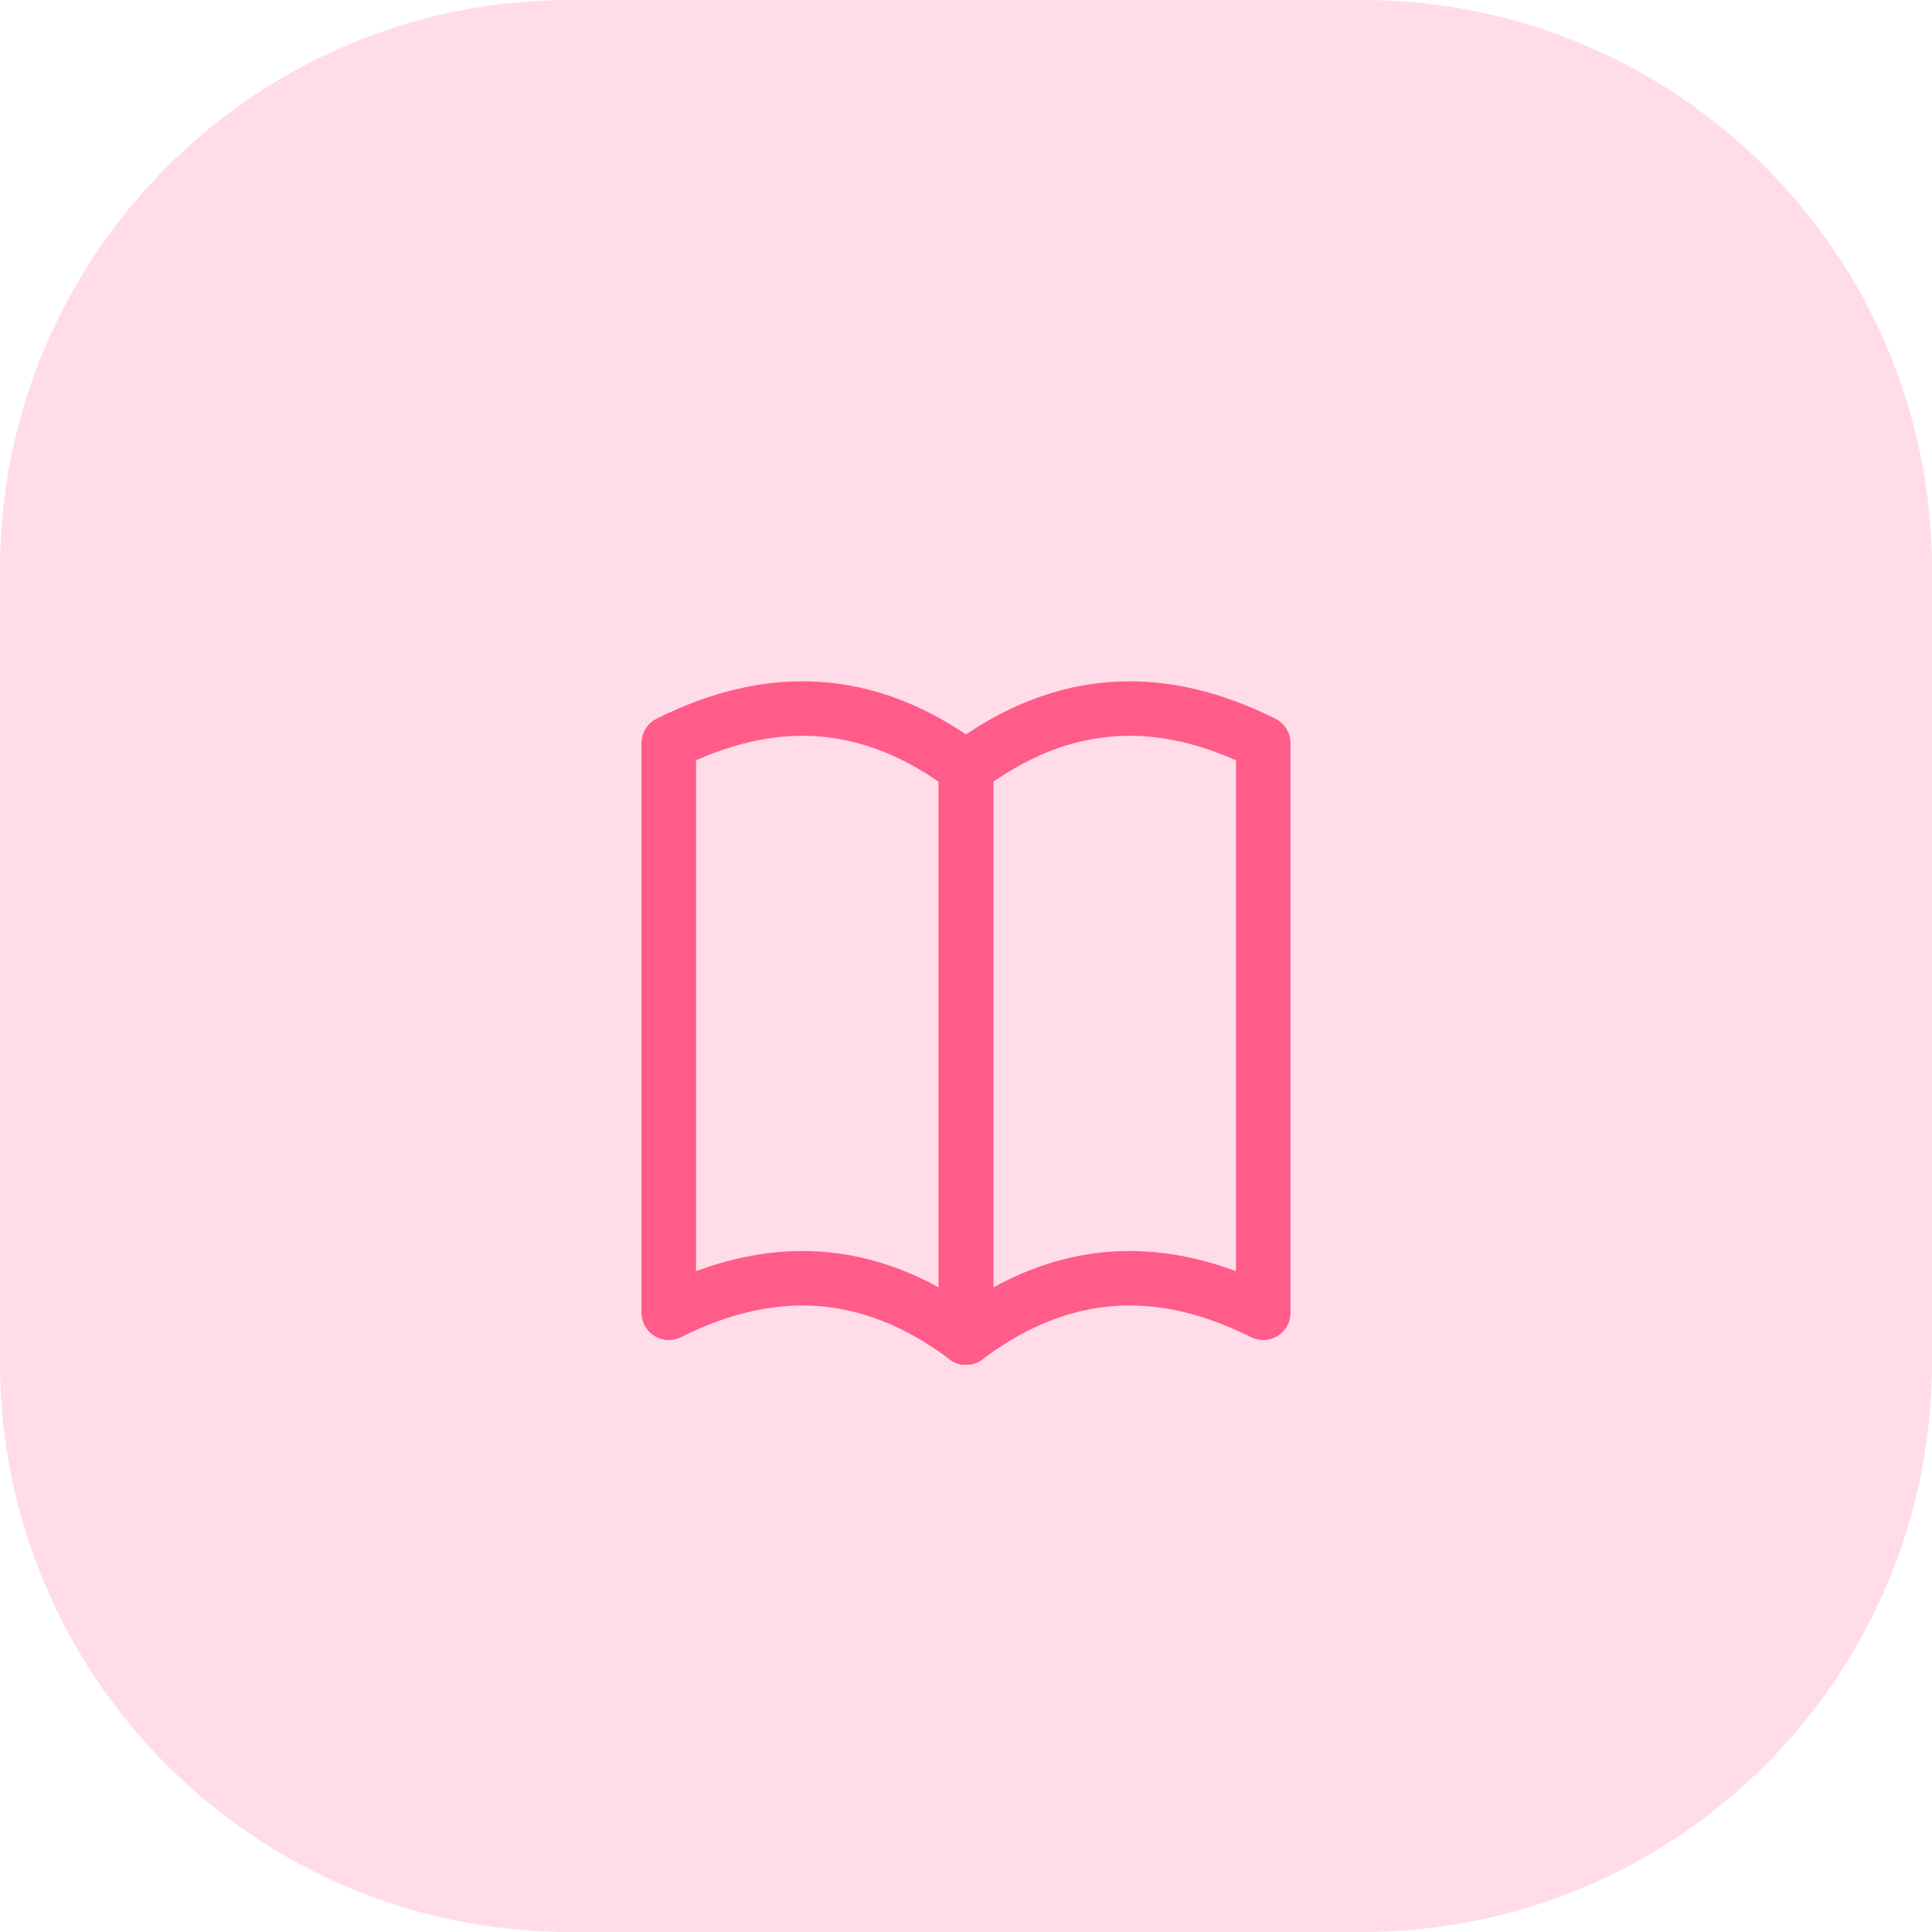
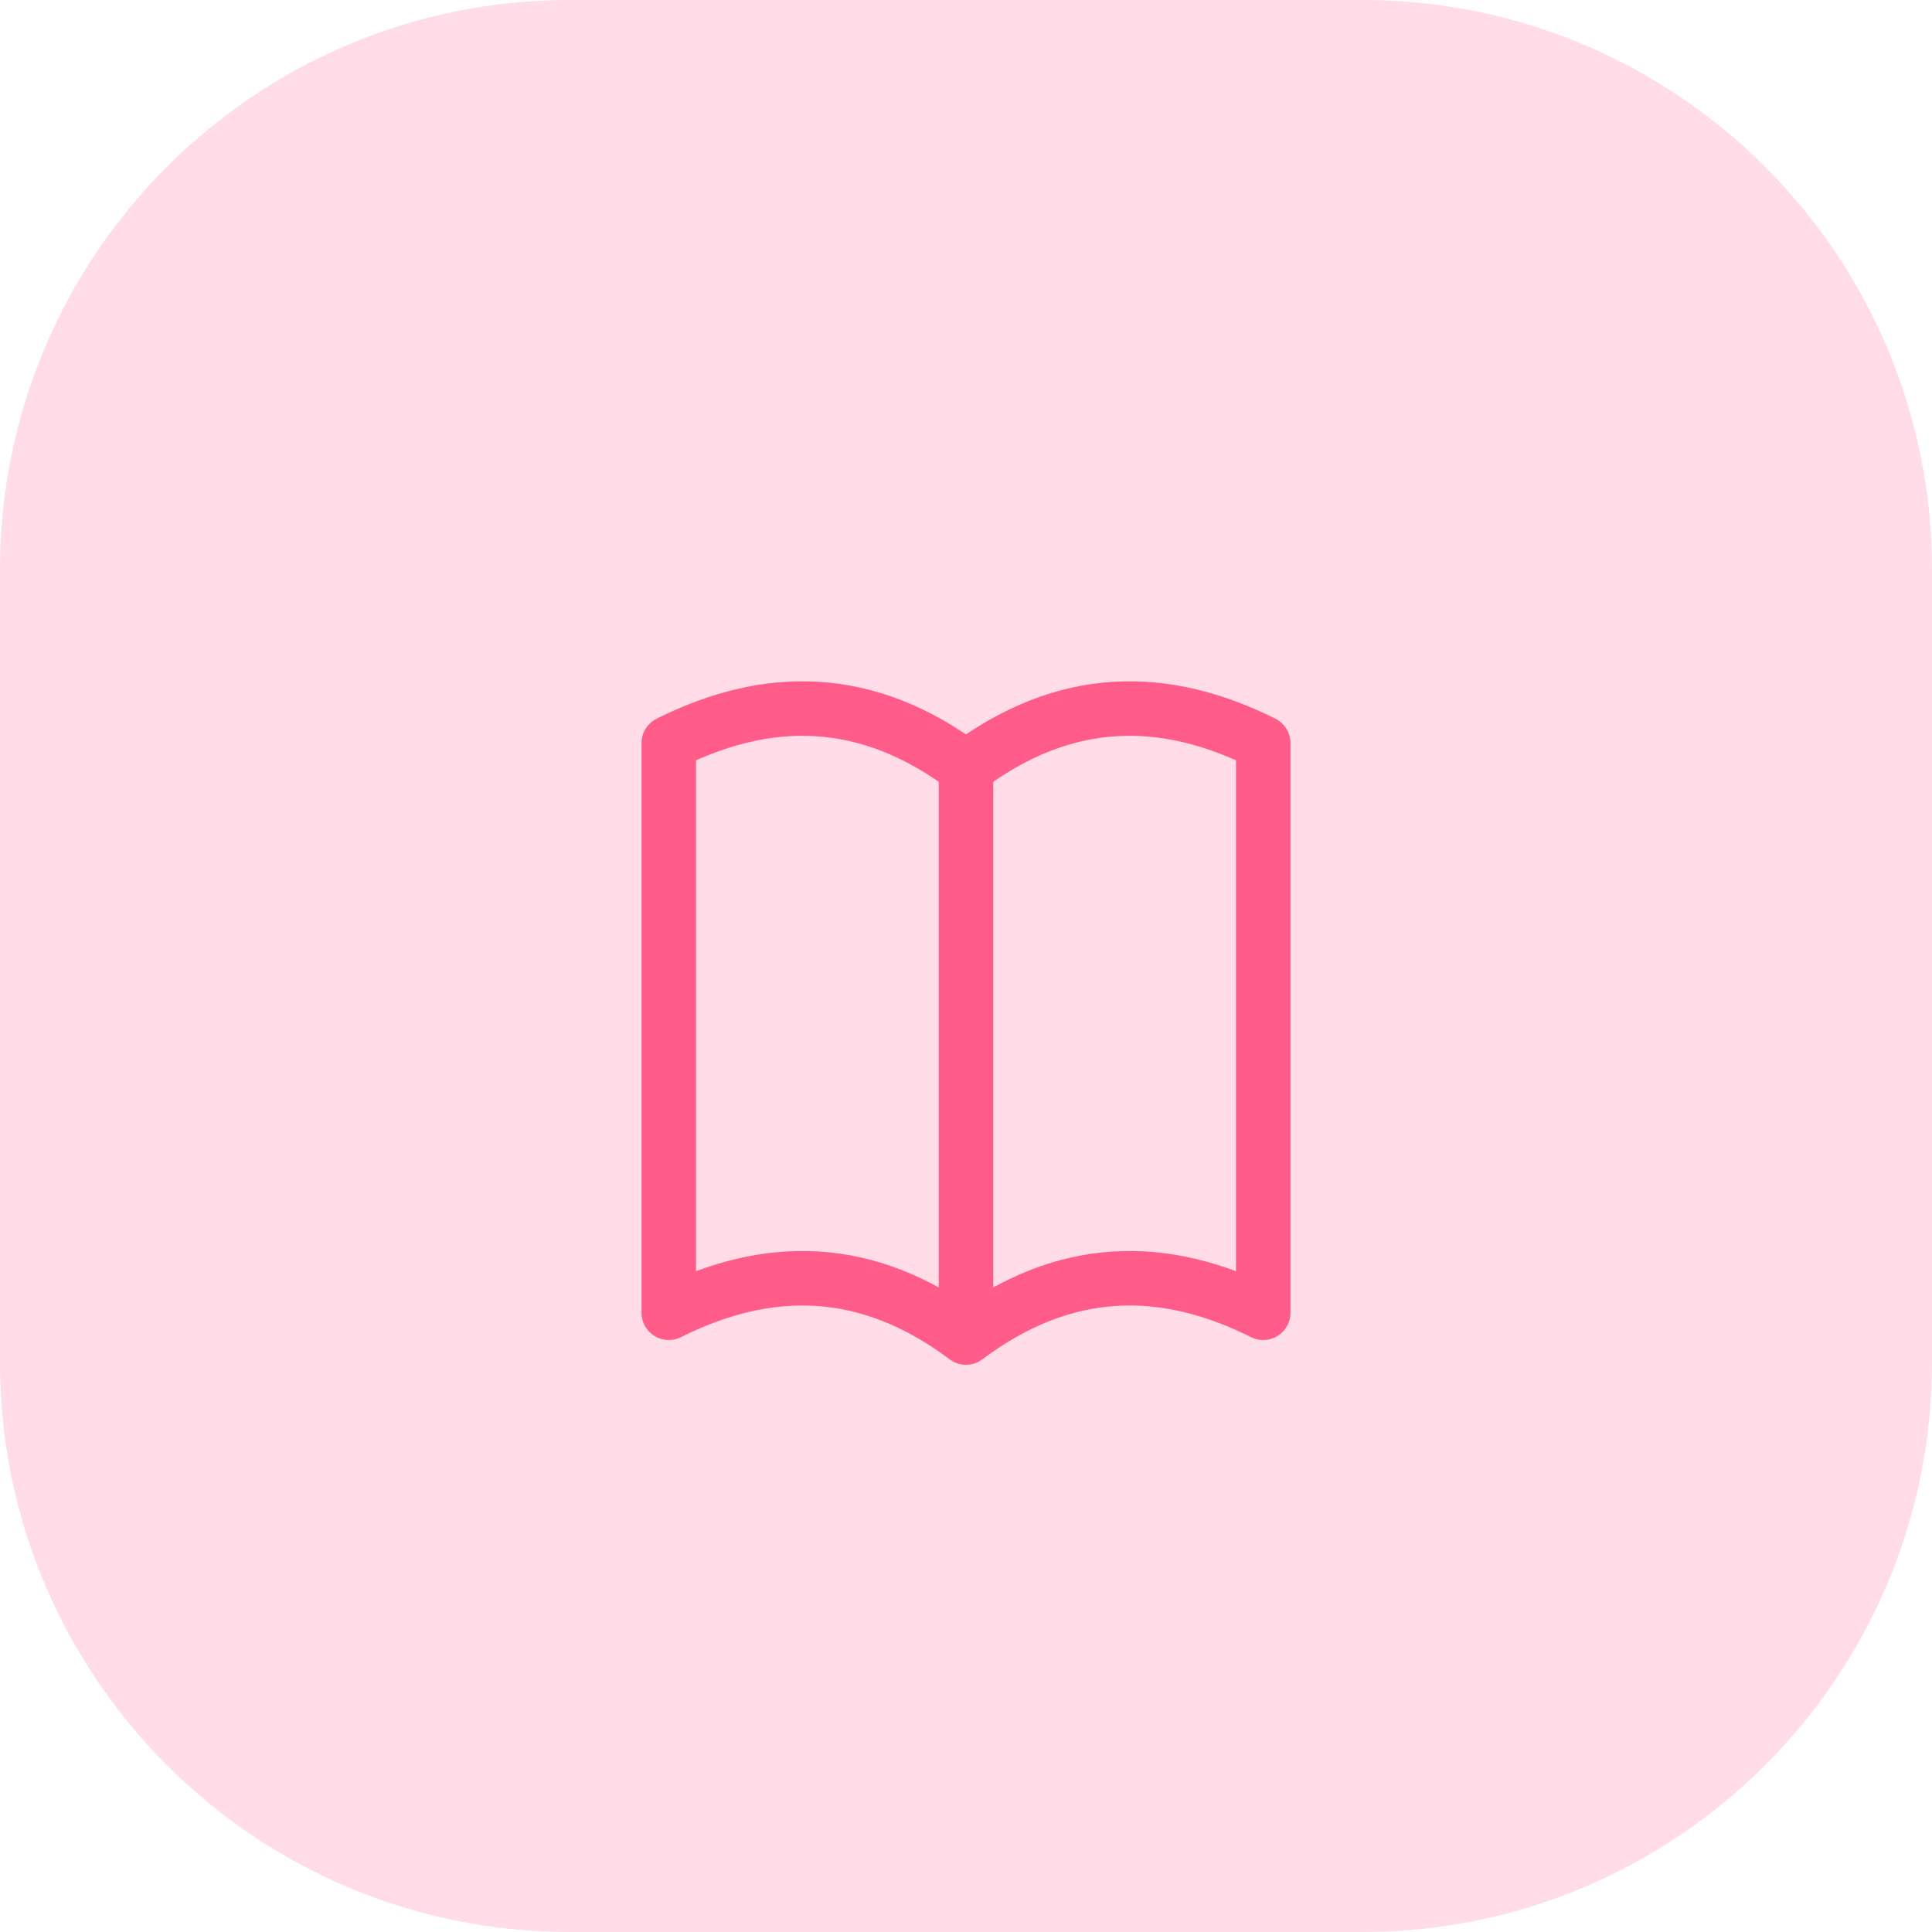
- <svg xmlns="http://www.w3.org/2000/svg" width="78" height="78" viewBox="0 0 78 78" fill="none">
-   <rect width="78" height="78" rx="23" fill="#ffdce8" />
-   <g transform="translate(21 21)">
-     <path stroke="#ff5c8a" stroke-width="2.2" stroke-linecap="round" stroke-linejoin="round" fill="none" d="M6 9c4-2 8-2 12 1v23c-4-3-8-3-12-1z" />
-     <path stroke="#ff5c8a" stroke-width="2.2" stroke-linecap="round" stroke-linejoin="round" fill="none" d="M18 10c4-3 8-3 12-1v23c-4-2-8-2-12 1z" />
-     <path stroke="#ff5c8a" stroke-width="2.2" stroke-linecap="round" stroke-linejoin="round" fill="none" d="M18 10v23" />
-   </g>
+ <svg xmlns="http://www.w3.org/2000/svg" width="78" height="78" fill="none" viewBox="0 0 78 78">
+   <rect width="78" height="78" fill="#ffdce8" rx="23" />
+   <path stroke="#ff5c8a" stroke-linecap="round" stroke-linejoin="round" stroke-width="2.2" d="M27 30c4-2 8-2 12 1v23c-4-3-8-3-12-1zm12 1c4-3 8-3 12-1v23c-4-2-8-2-12 1zm0 0v23" />
</svg>
